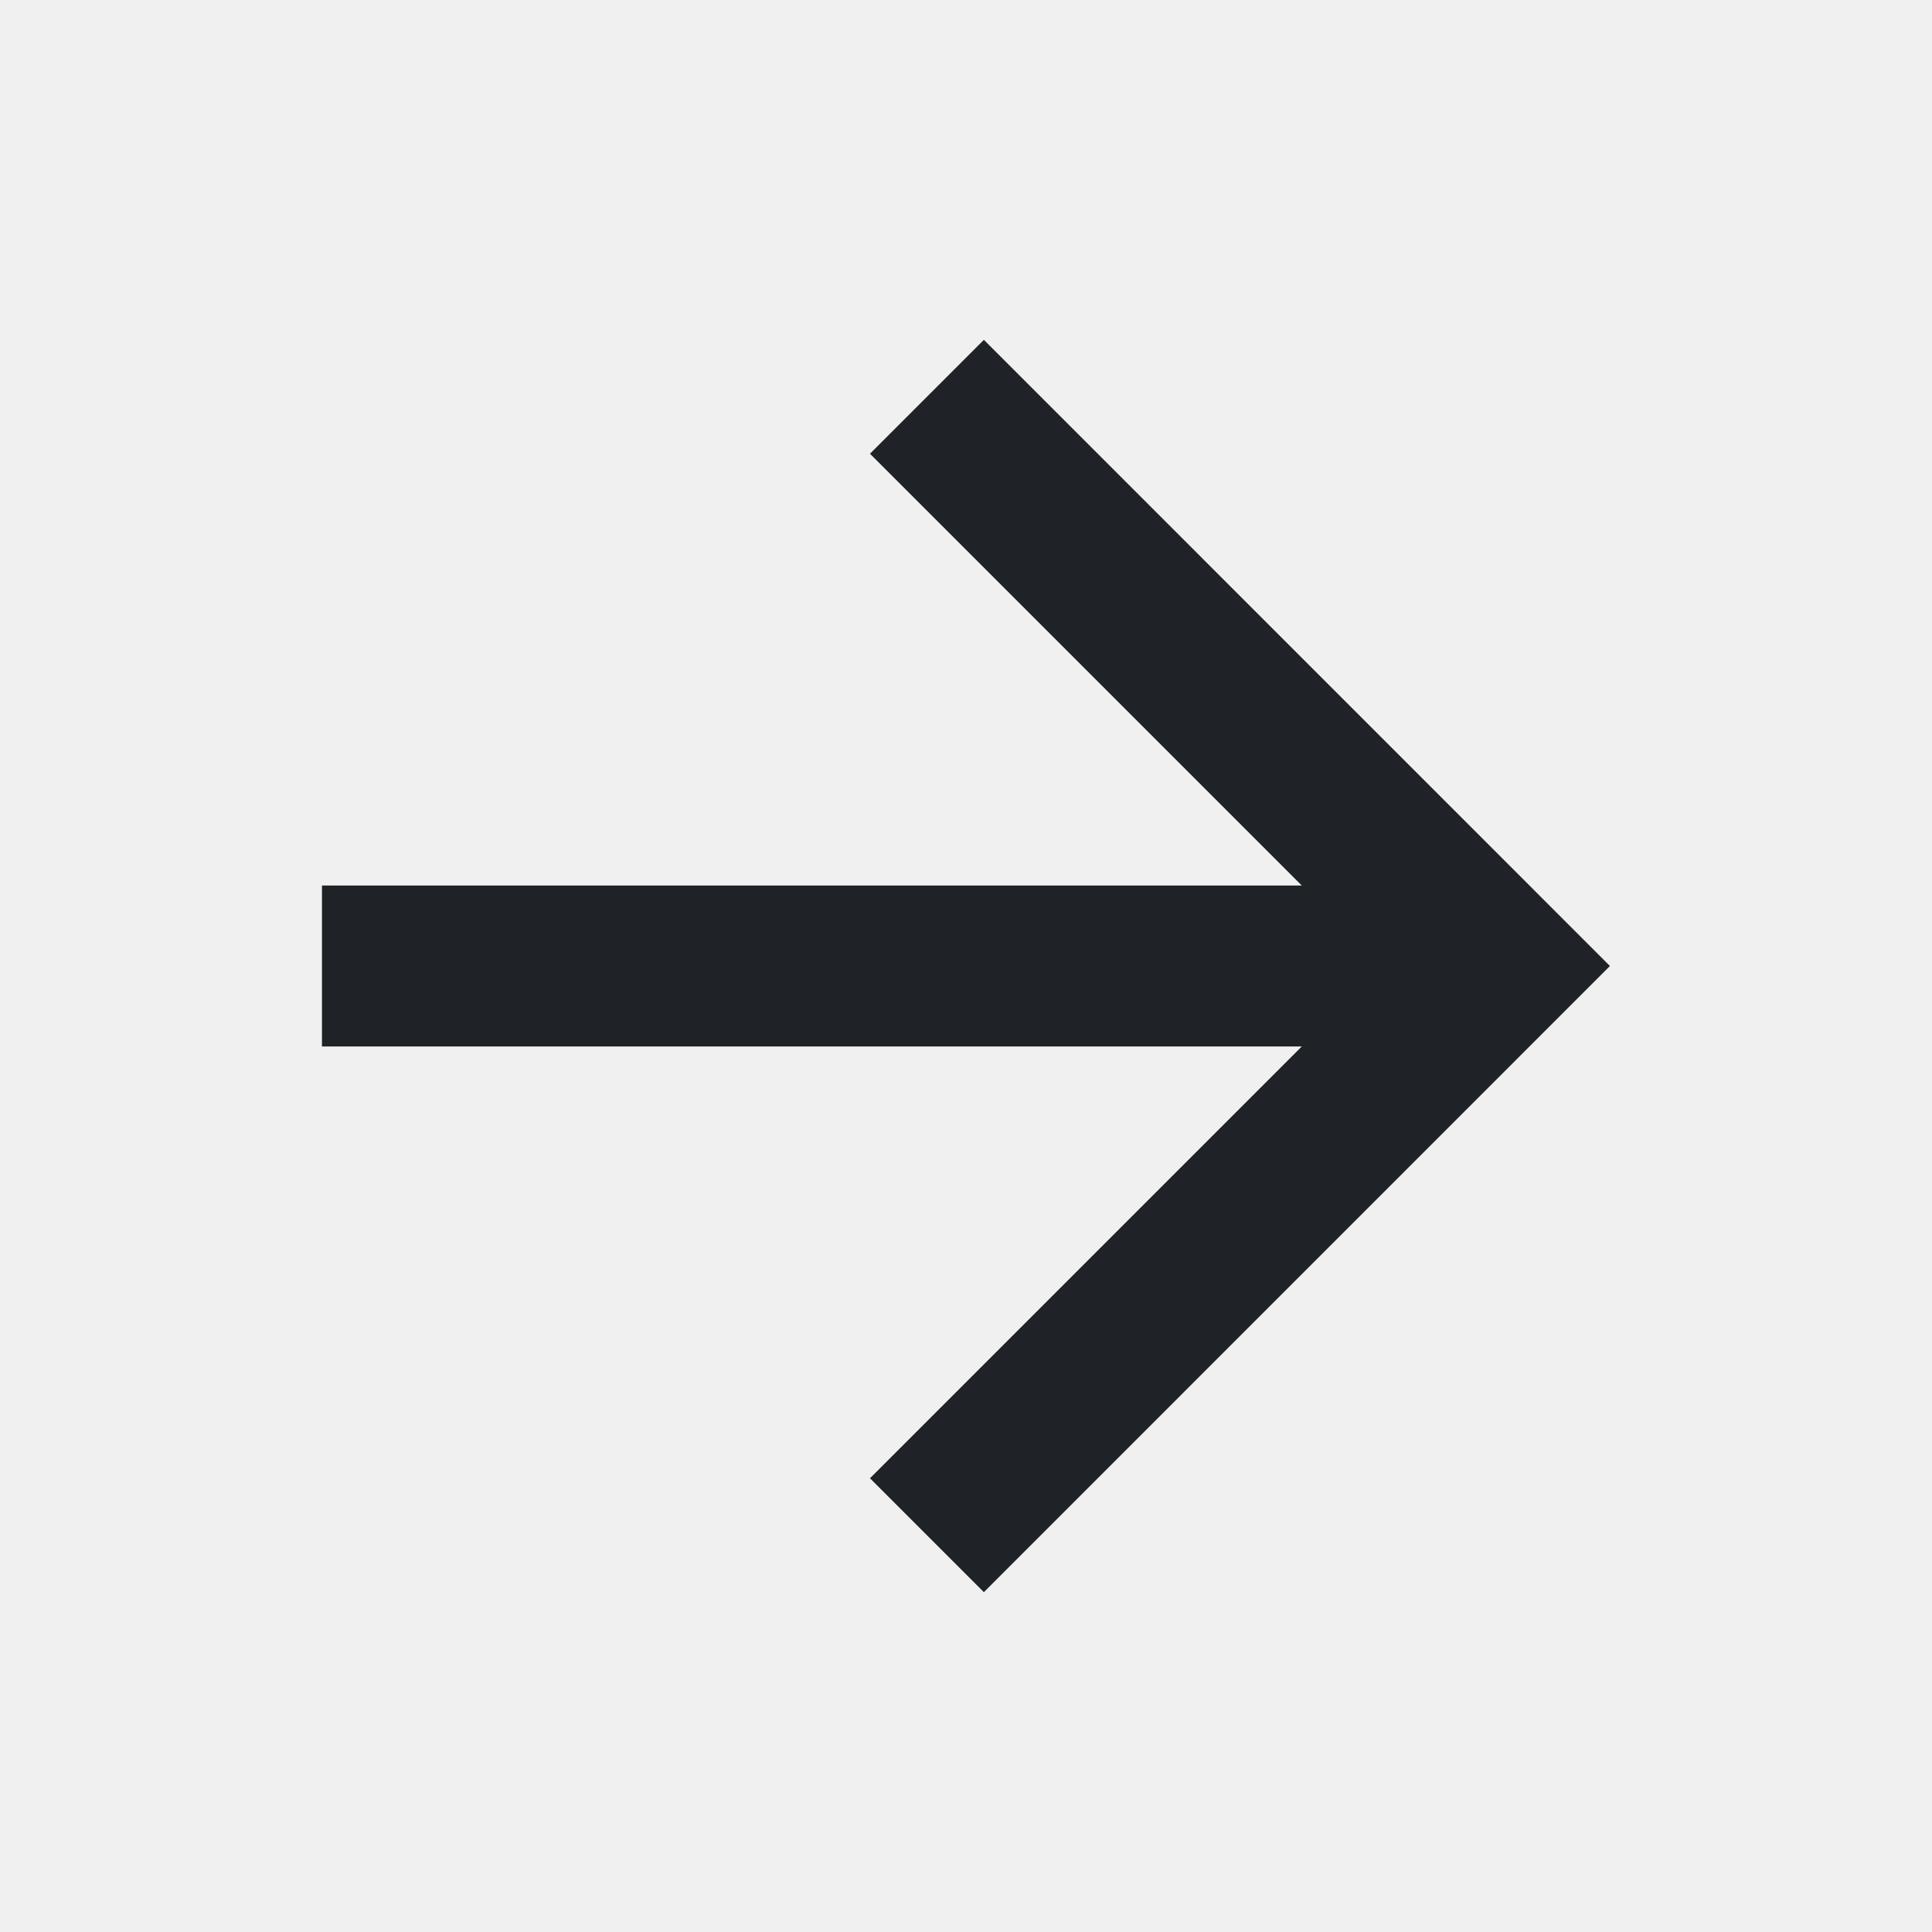
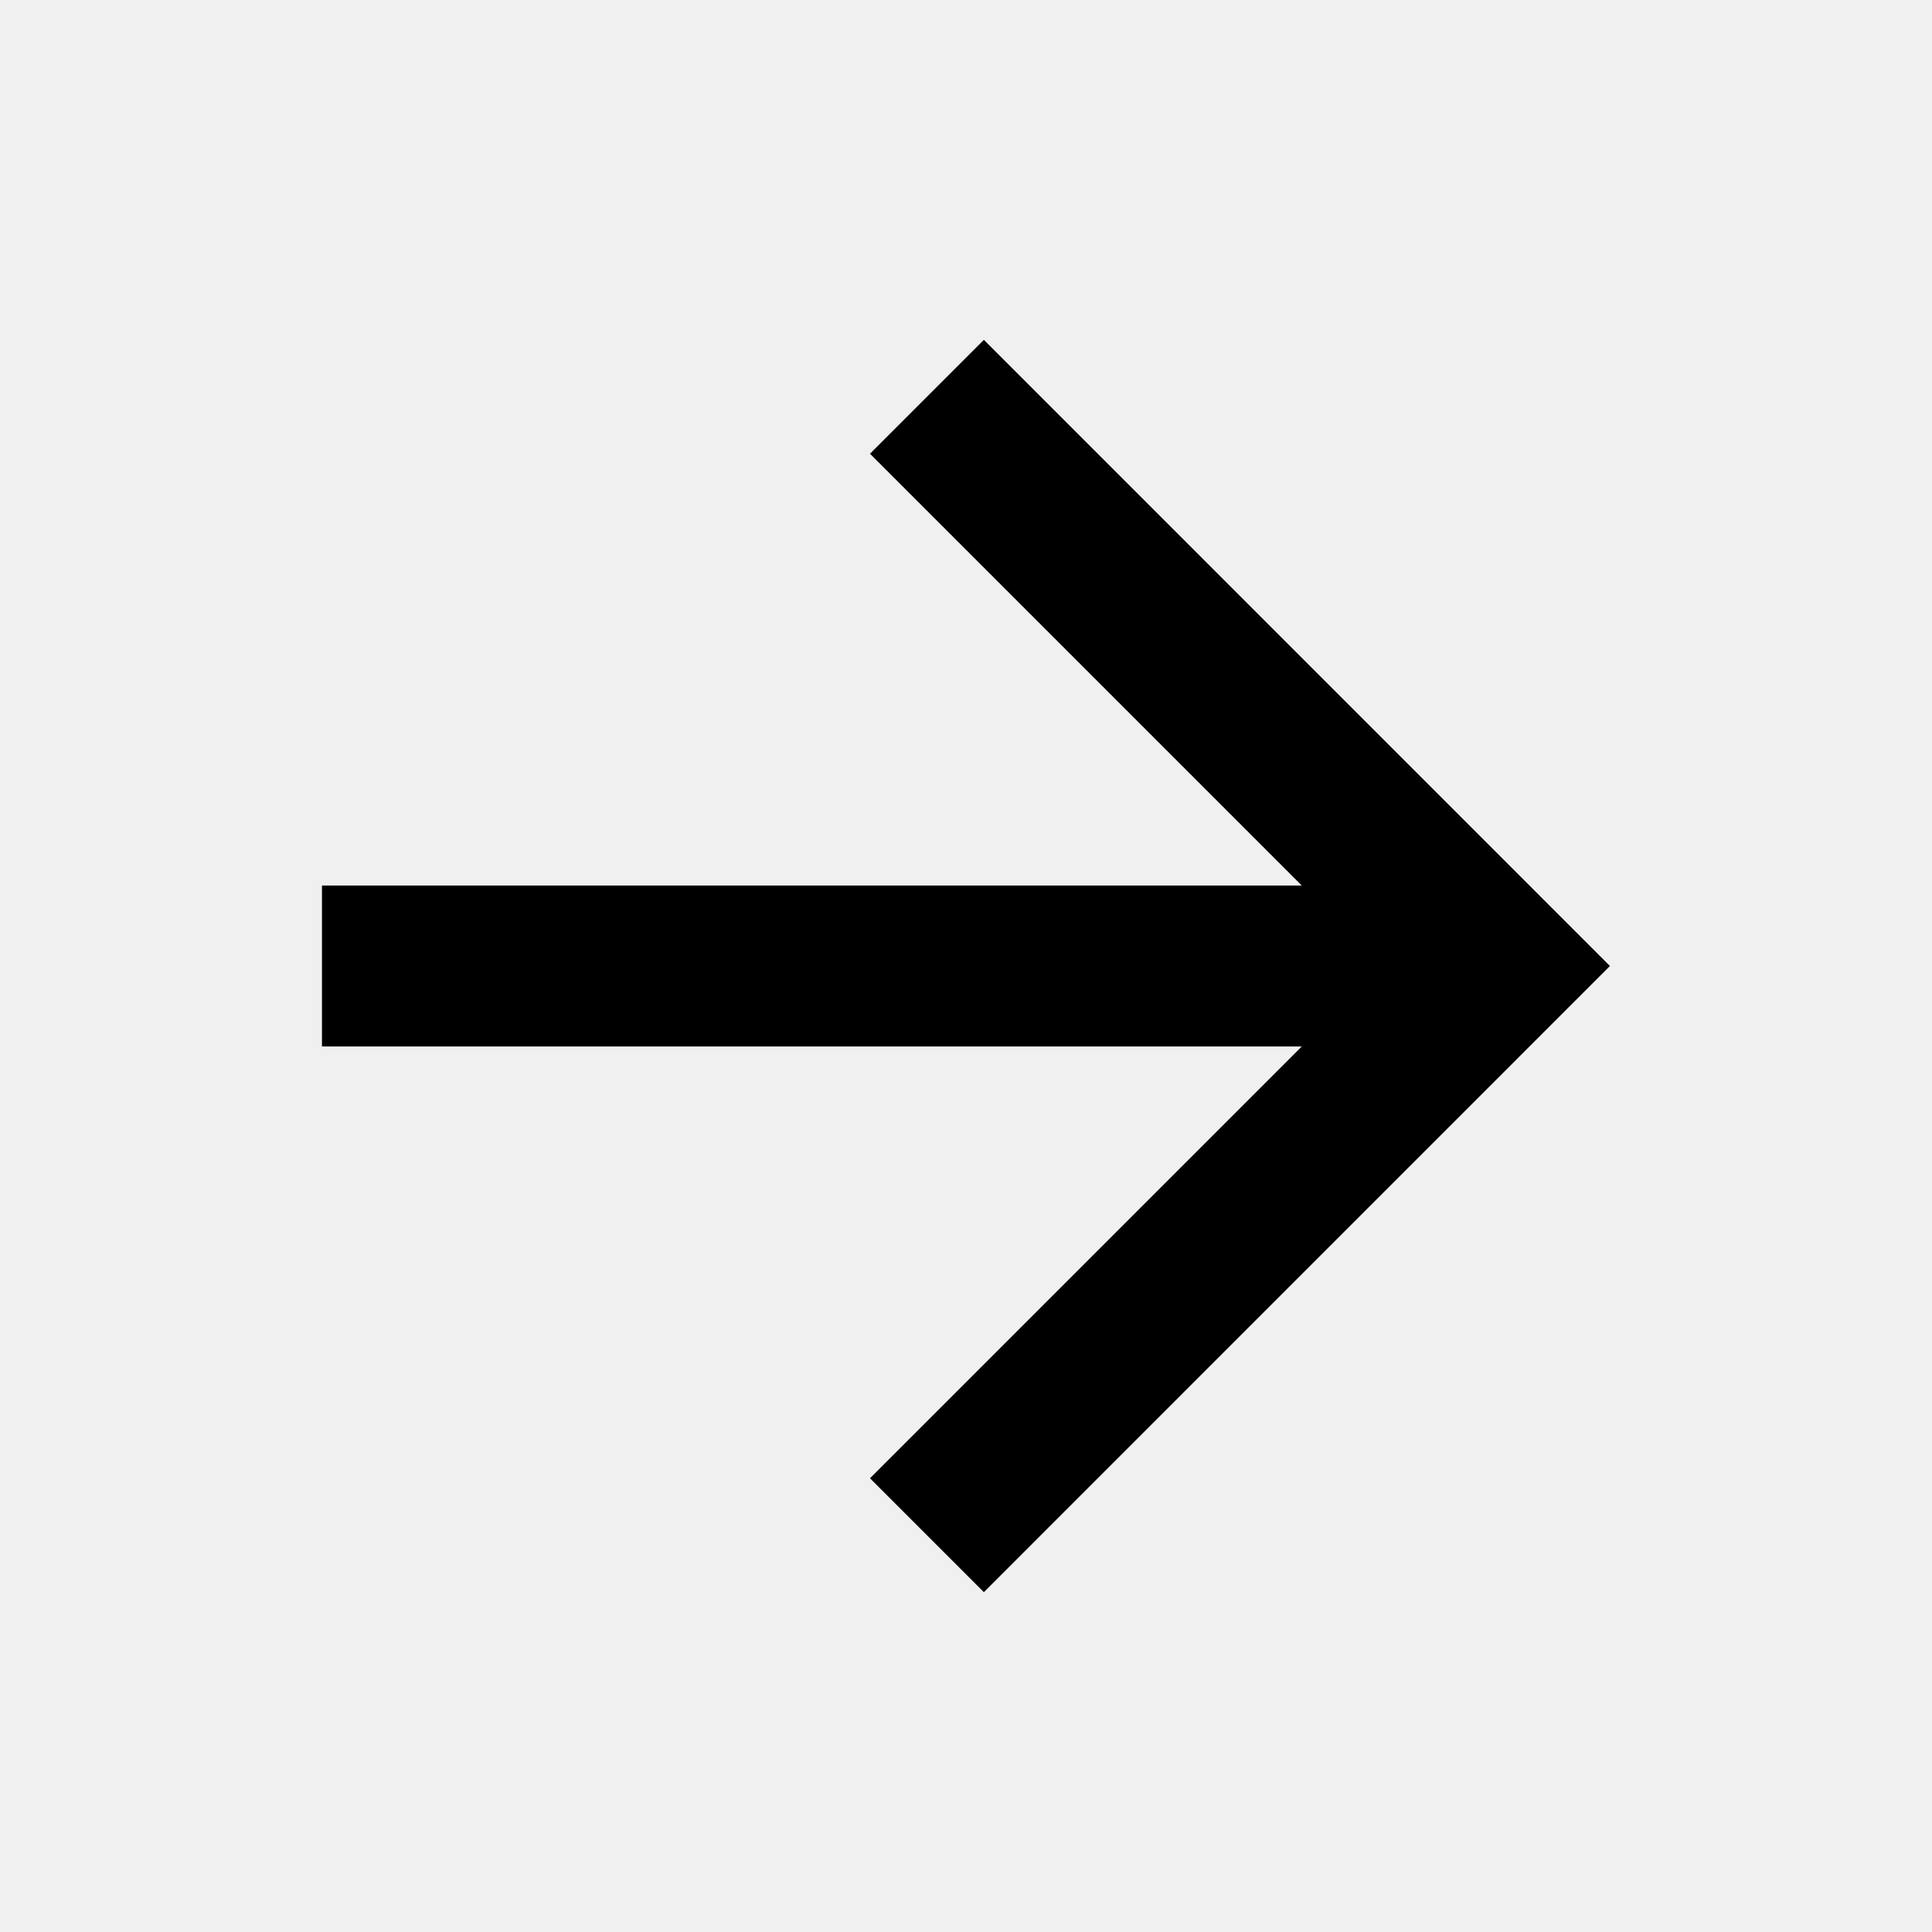
- <svg xmlns="http://www.w3.org/2000/svg" width="20" height="20" viewBox="0 0 20 20" fill="none">
+ <svg xmlns="http://www.w3.org/2000/svg" width="20" height="20" viewBox="0 0 20 20" fill="currentColor">
  <g clip-path="url(#clip0_8896_139374)">
-     <path d="M13.476 9.167L9.006 4.697L10.185 3.518L16.666 10L10.185 16.482L9.006 15.303L13.476 10.833H3.333V9.167H13.476Z" fill="#1F2226" />
+     <path d="M13.476 9.167L9.006 4.697L10.185 3.518L16.666 10L10.185 16.482L9.006 15.303L13.476 10.833H3.333V9.167H13.476Z" fill="currentColor" />
  </g>
  <defs>
    <clipPath id="clip0_8896_139374">
      <rect width="20" height="20" fill="white" />
    </clipPath>
  </defs>
</svg>
